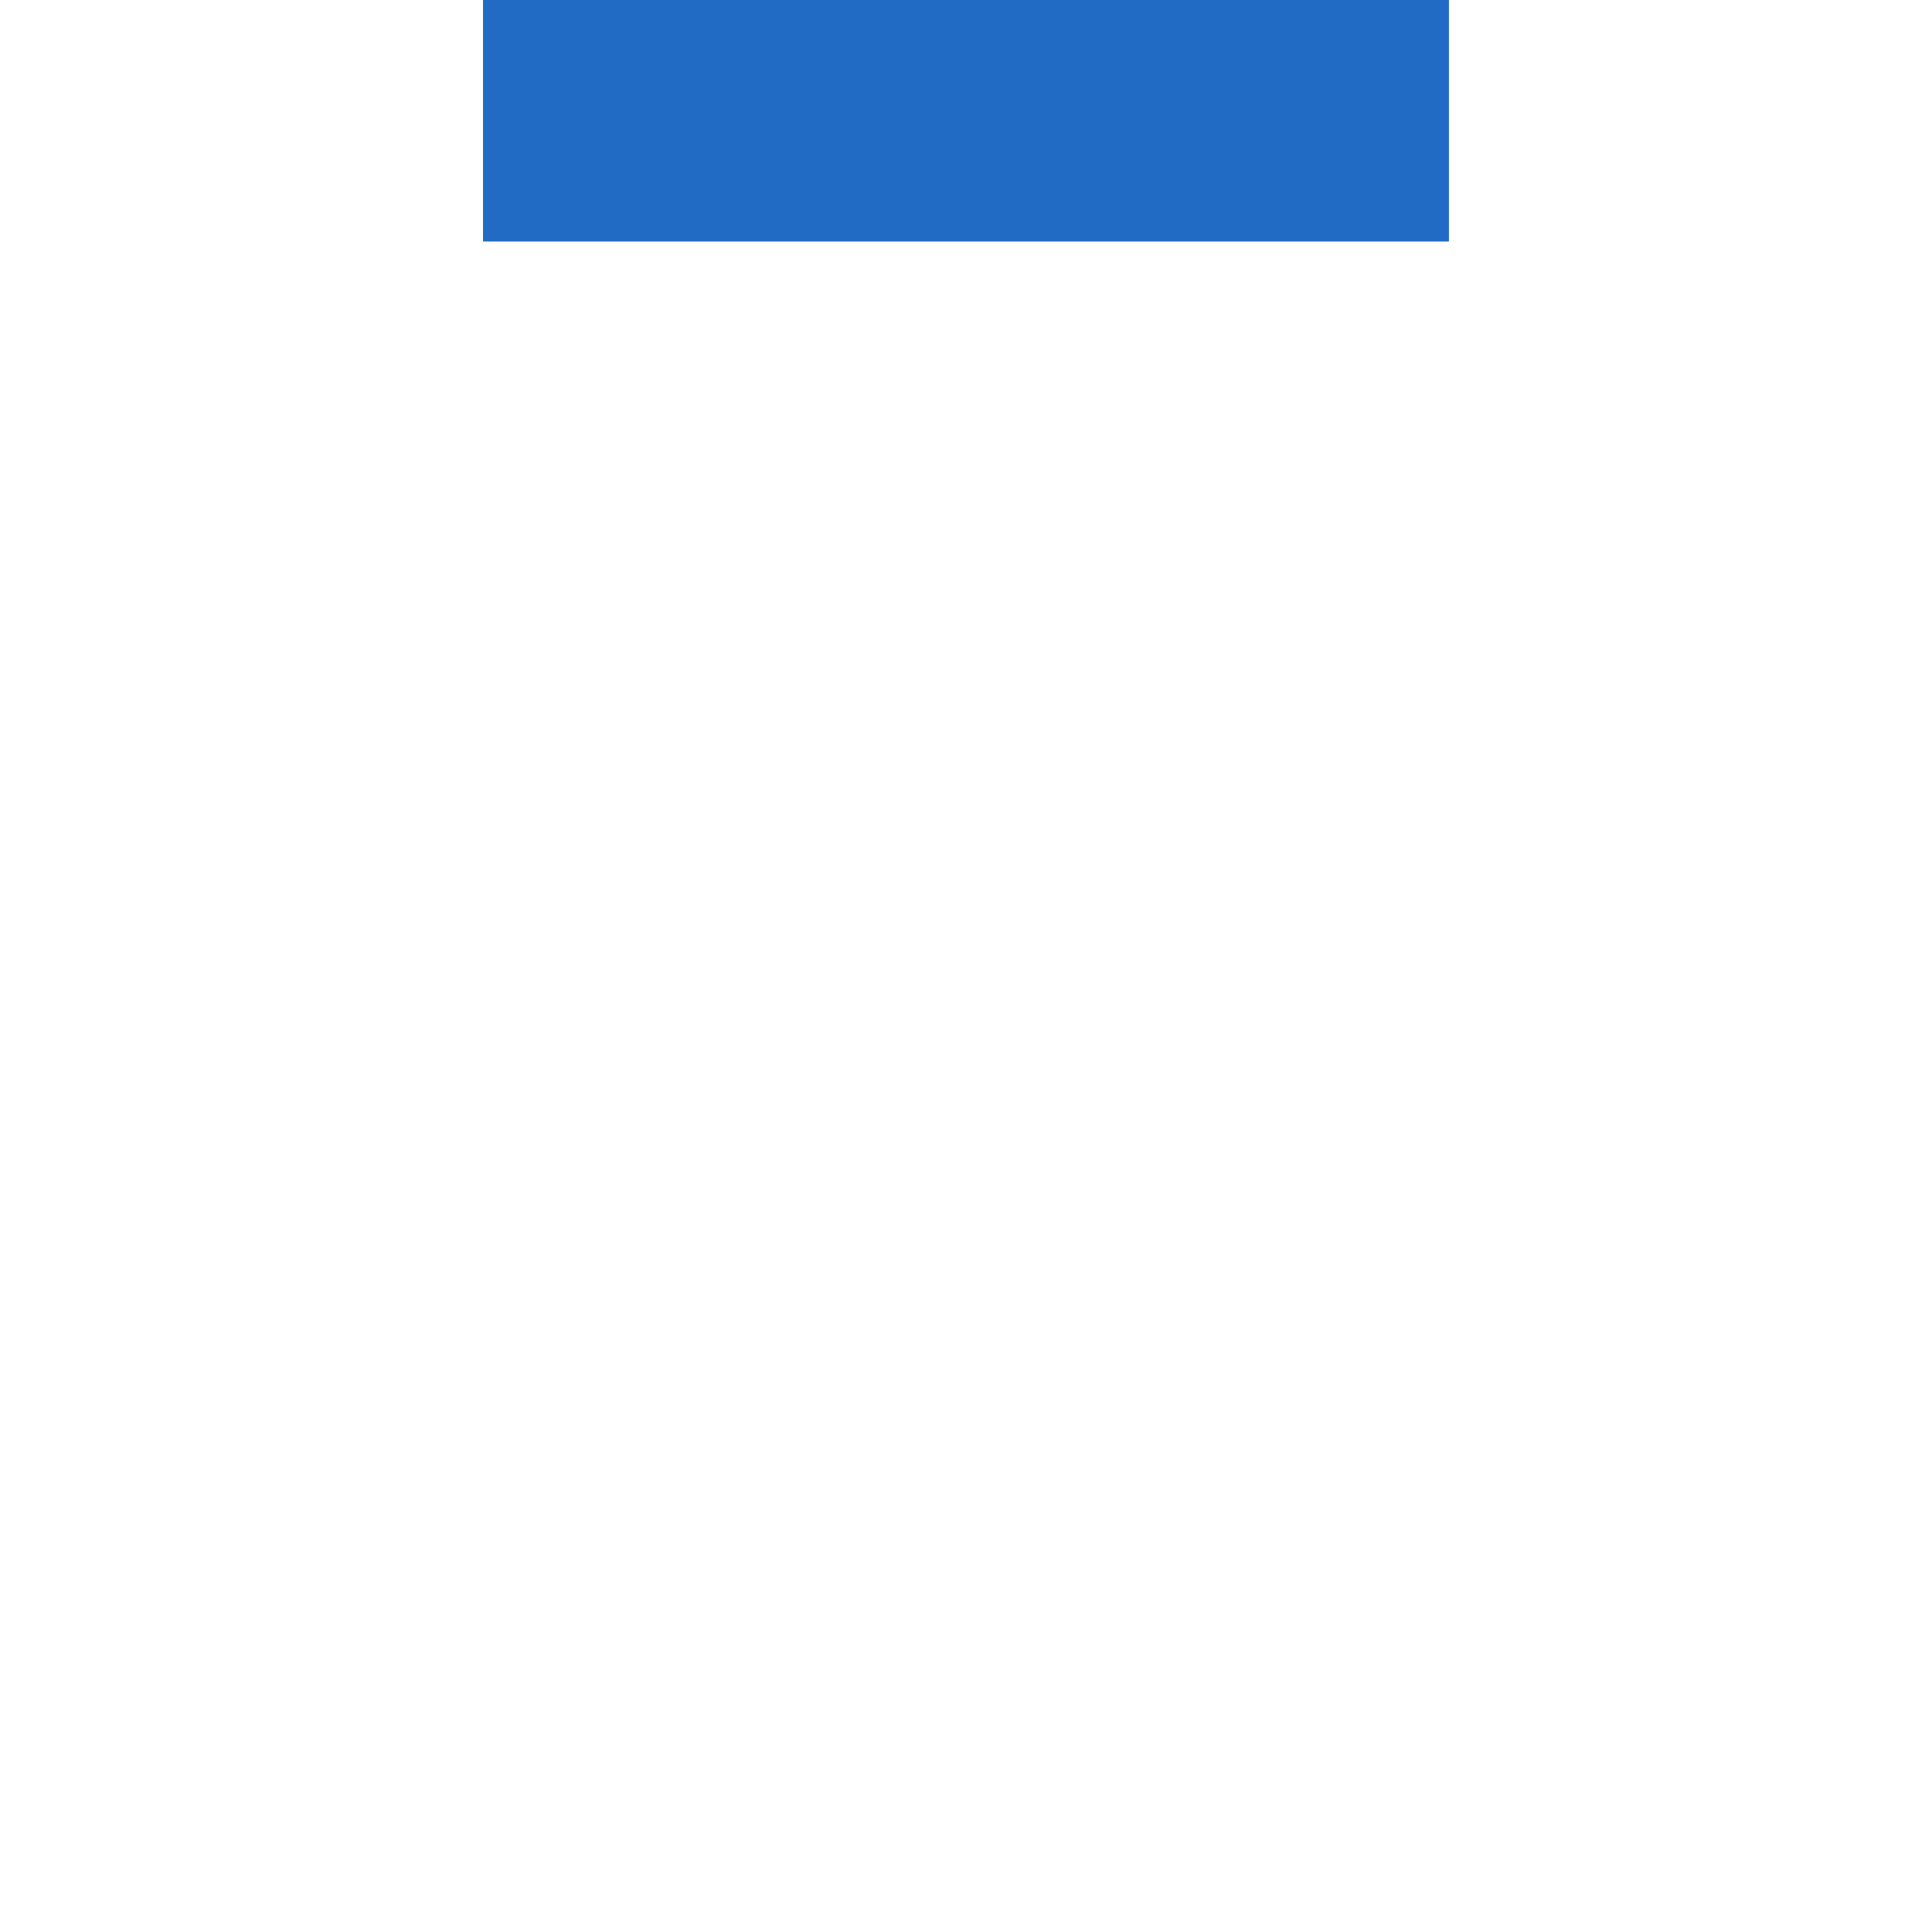
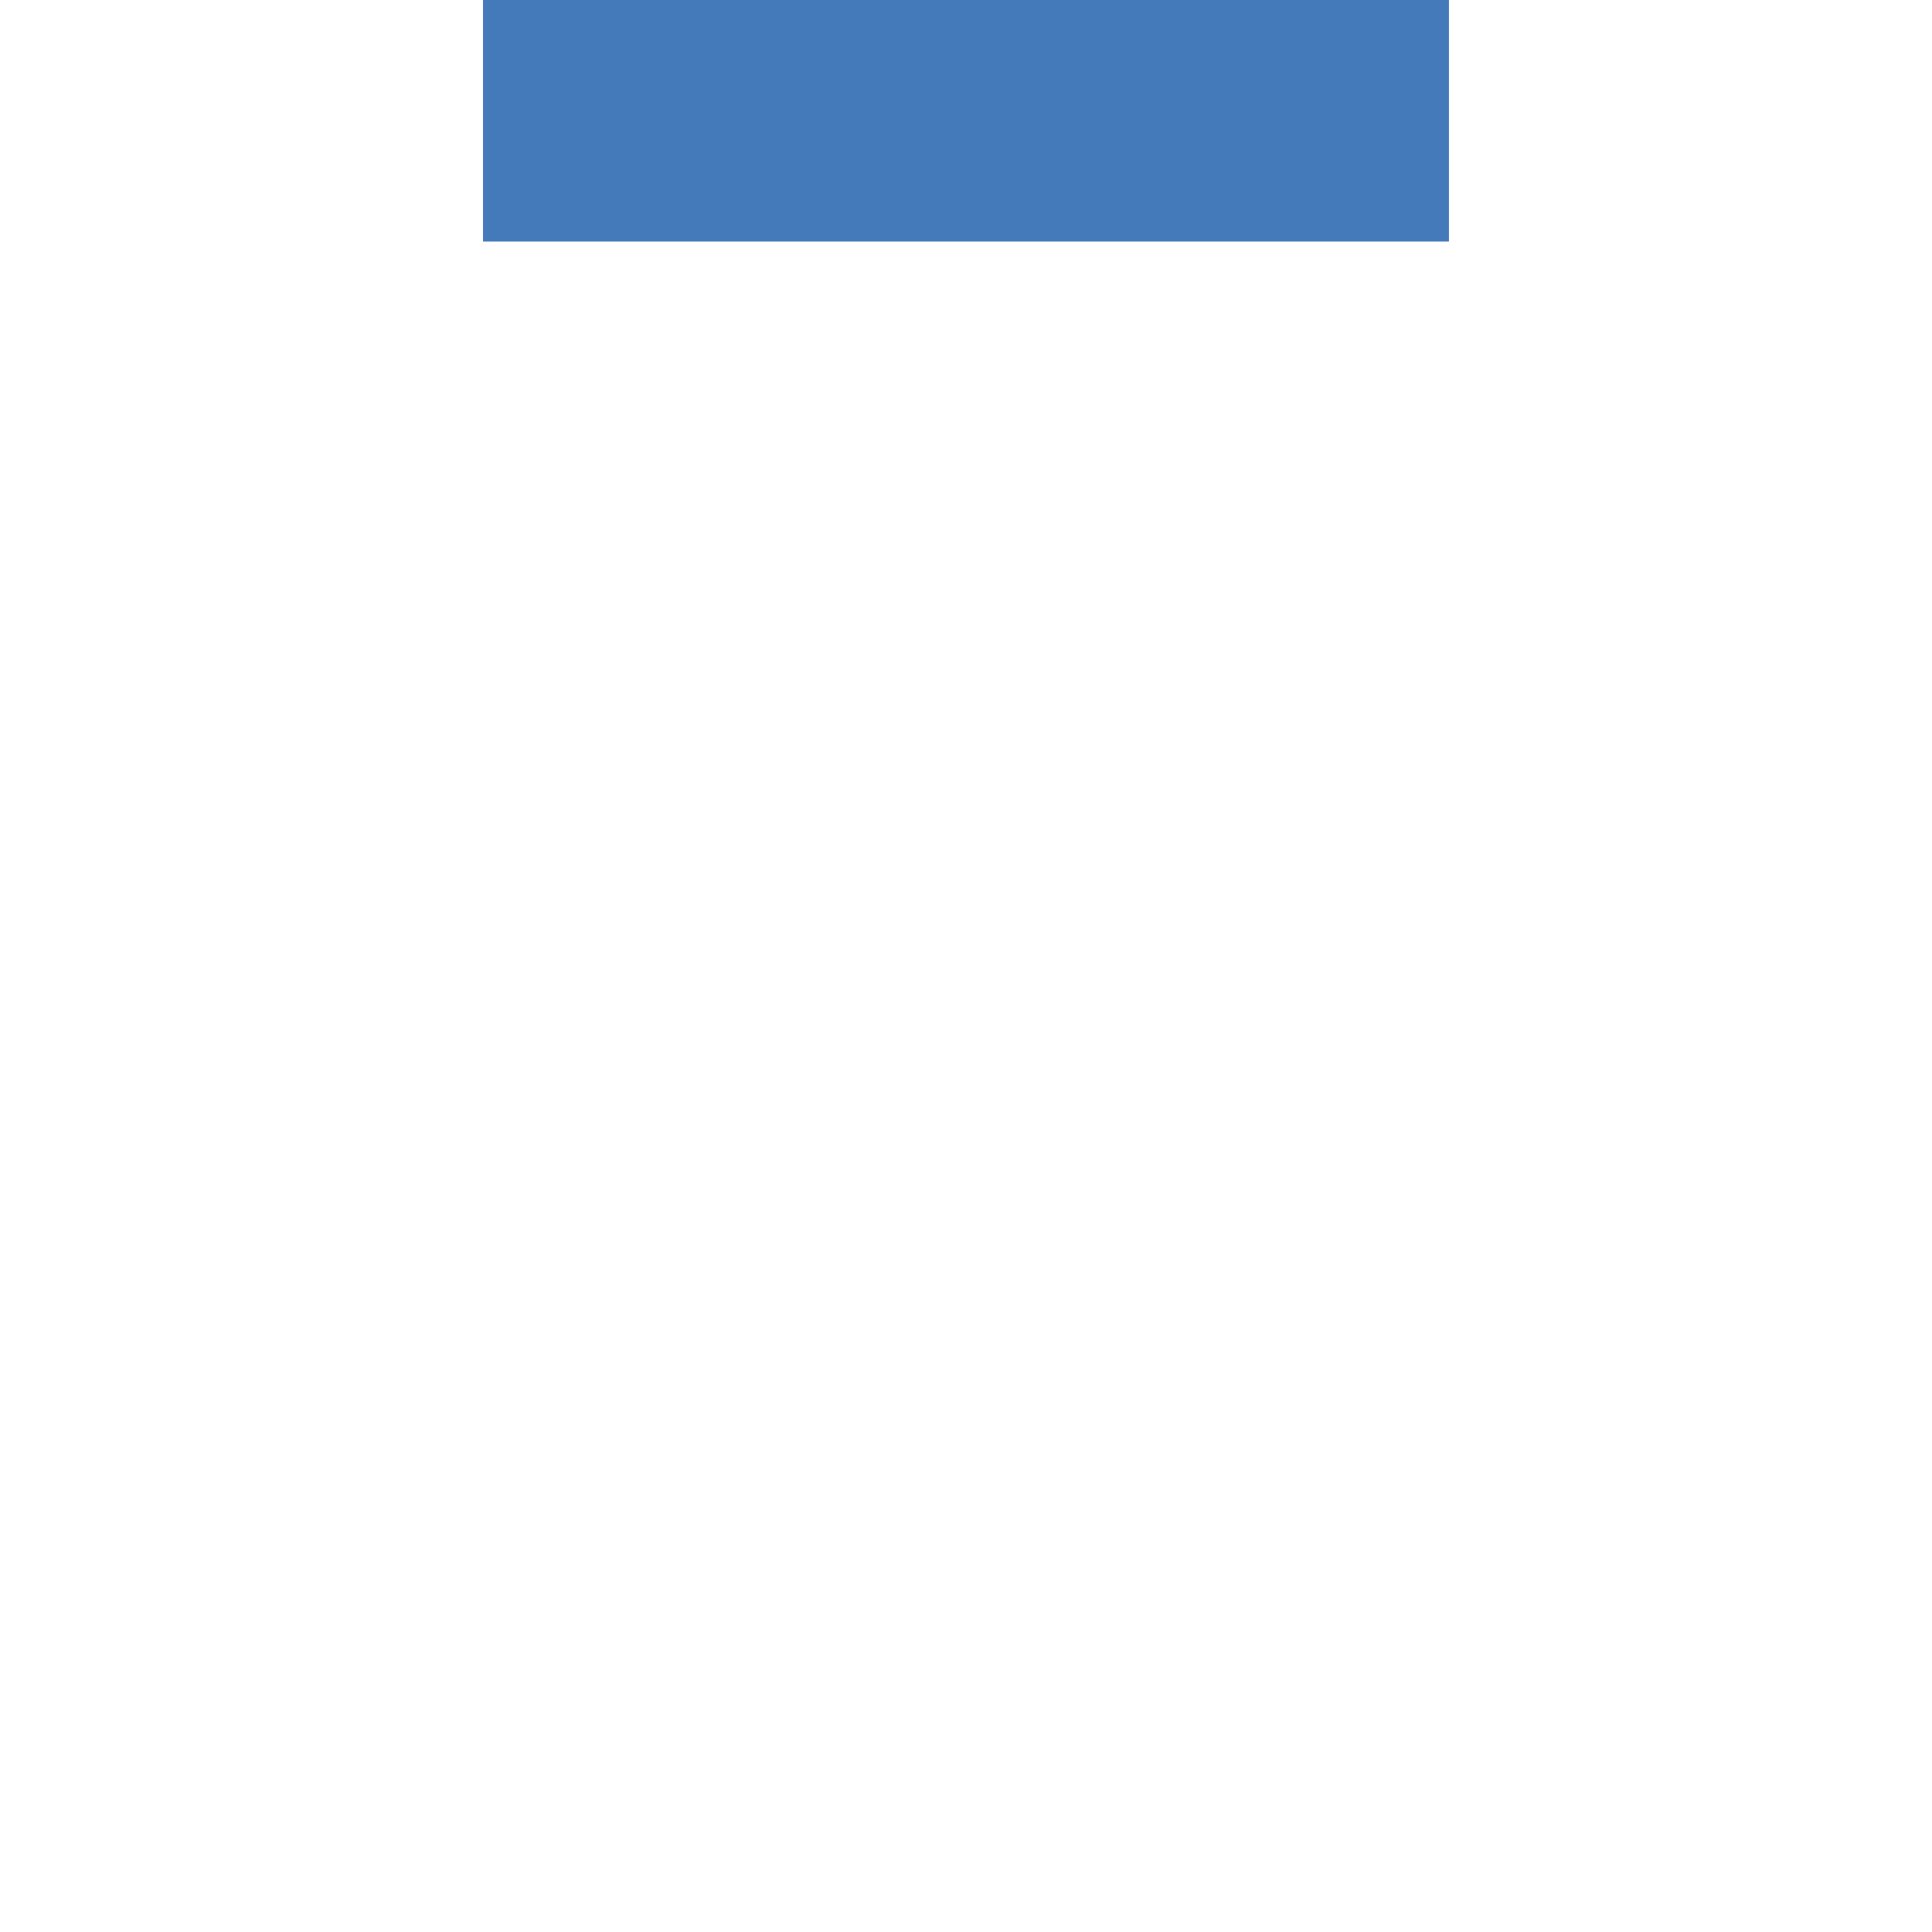
- <svg xmlns="http://www.w3.org/2000/svg" xmlns:xlink="http://www.w3.org/1999/xlink" width="16" height="16" id="svg7355" version="1.1">
+ <svg xmlns="http://www.w3.org/2000/svg" xmlns:ns2="http://www.openswatchbook.org/uri/2009/osb" xmlns:xlink="http://www.w3.org/1999/xlink" width="16" height="16" id="svg7355" version="1.1">
  <defs id="defs7357">
    <radialGradient xlink:href="#linearGradient36429" id="radialGradient7461" gradientUnits="userSpaceOnUse" gradientTransform="matrix(1.011539,0,0,0.5758211,-0.3926219,71.83807)" cx="47.429" cy="167.168" fx="47.429" fy="167.168" r="37" />
    <linearGradient id="linearGradient36429">
      <stop id="stop36431" offset="0" style="stop-color:#ffffff;stop-opacity:1;" />
      <stop id="stop36433" offset="1" style="stop-color:#ffffff;stop-opacity:0;" />
    </linearGradient>
    <radialGradient xlink:href="#linearGradient36471" id="radialGradient7463" gradientUnits="userSpaceOnUse" gradientTransform="matrix(1.189155,0,0,0.5551325,-9.281289,36.12653)" cx="49.067" cy="242.504" fx="49.067" fy="242.504" r="37.007" />
    <linearGradient id="linearGradient36471">
      <stop id="stop36473" offset="0" style="stop-color:#ffffff;stop-opacity:1;" />
      <stop id="stop36475" offset="1" style="stop-color:#ffffff;stop-opacity:0;" />
    </linearGradient>
    <radialGradient r="37.007" fy="242.504" fx="49.067" cy="242.504" cx="49.067" gradientTransform="matrix(1.189155,0,0,0.1525213,-9.281289,132.5277)" gradientUnits="userSpaceOnUse" id="radialGradient7488" xlink:href="#linearGradient36471" />
+     <linearGradient gradientTransform="translate(-183,-151.1315)" xlink:href="#selected_bg_color" id="linearGradient4149" x1="167.066" y1="-12.234" x2="167.066" y2="-11" gradientUnits="userSpaceOnUse" />
+     <linearGradient id="selected_bg_color" ns2:paint="solid">
+       <stop style="stop-color:#5294e2;stop-opacity:1;" offset="0" id="stop4147" />
+     </linearGradient>
  </defs>
  <g id="layer1" transform="matrix(1.621328,0,0,1.621328,-431.6347,-376.5527)">
    <g style="display:inline" id="g30864" transform="translate(255.223,70.11809)">
-       <rect style="opacity:1;fill:#226bc4;fill-opacity:1;stroke:none" id="rect4147" width="4.934" height="1.234" x="-18.401" y="-163.365" rx="0" transform="scale(-1,-1)" />
+       <rect style="display:inline;opacity:1;fill:url(#linearGradient4149);fill-opacity:1;stroke:none" id="rect4147-3" width="4.934" height="1.234" x="-18.401" y="-163.365" rx="0" transform="scale(-1,-1)" />
+       <rect style="display:inline;opacity:1;fill:#000000;fill-opacity:0.176;stroke:none" id="rect4147-32" width="4.934" height="1.234" x="-18.401" y="-163.365" rx="0" transform="scale(-1,-1)" />
    </g>
  </g>
</svg>
